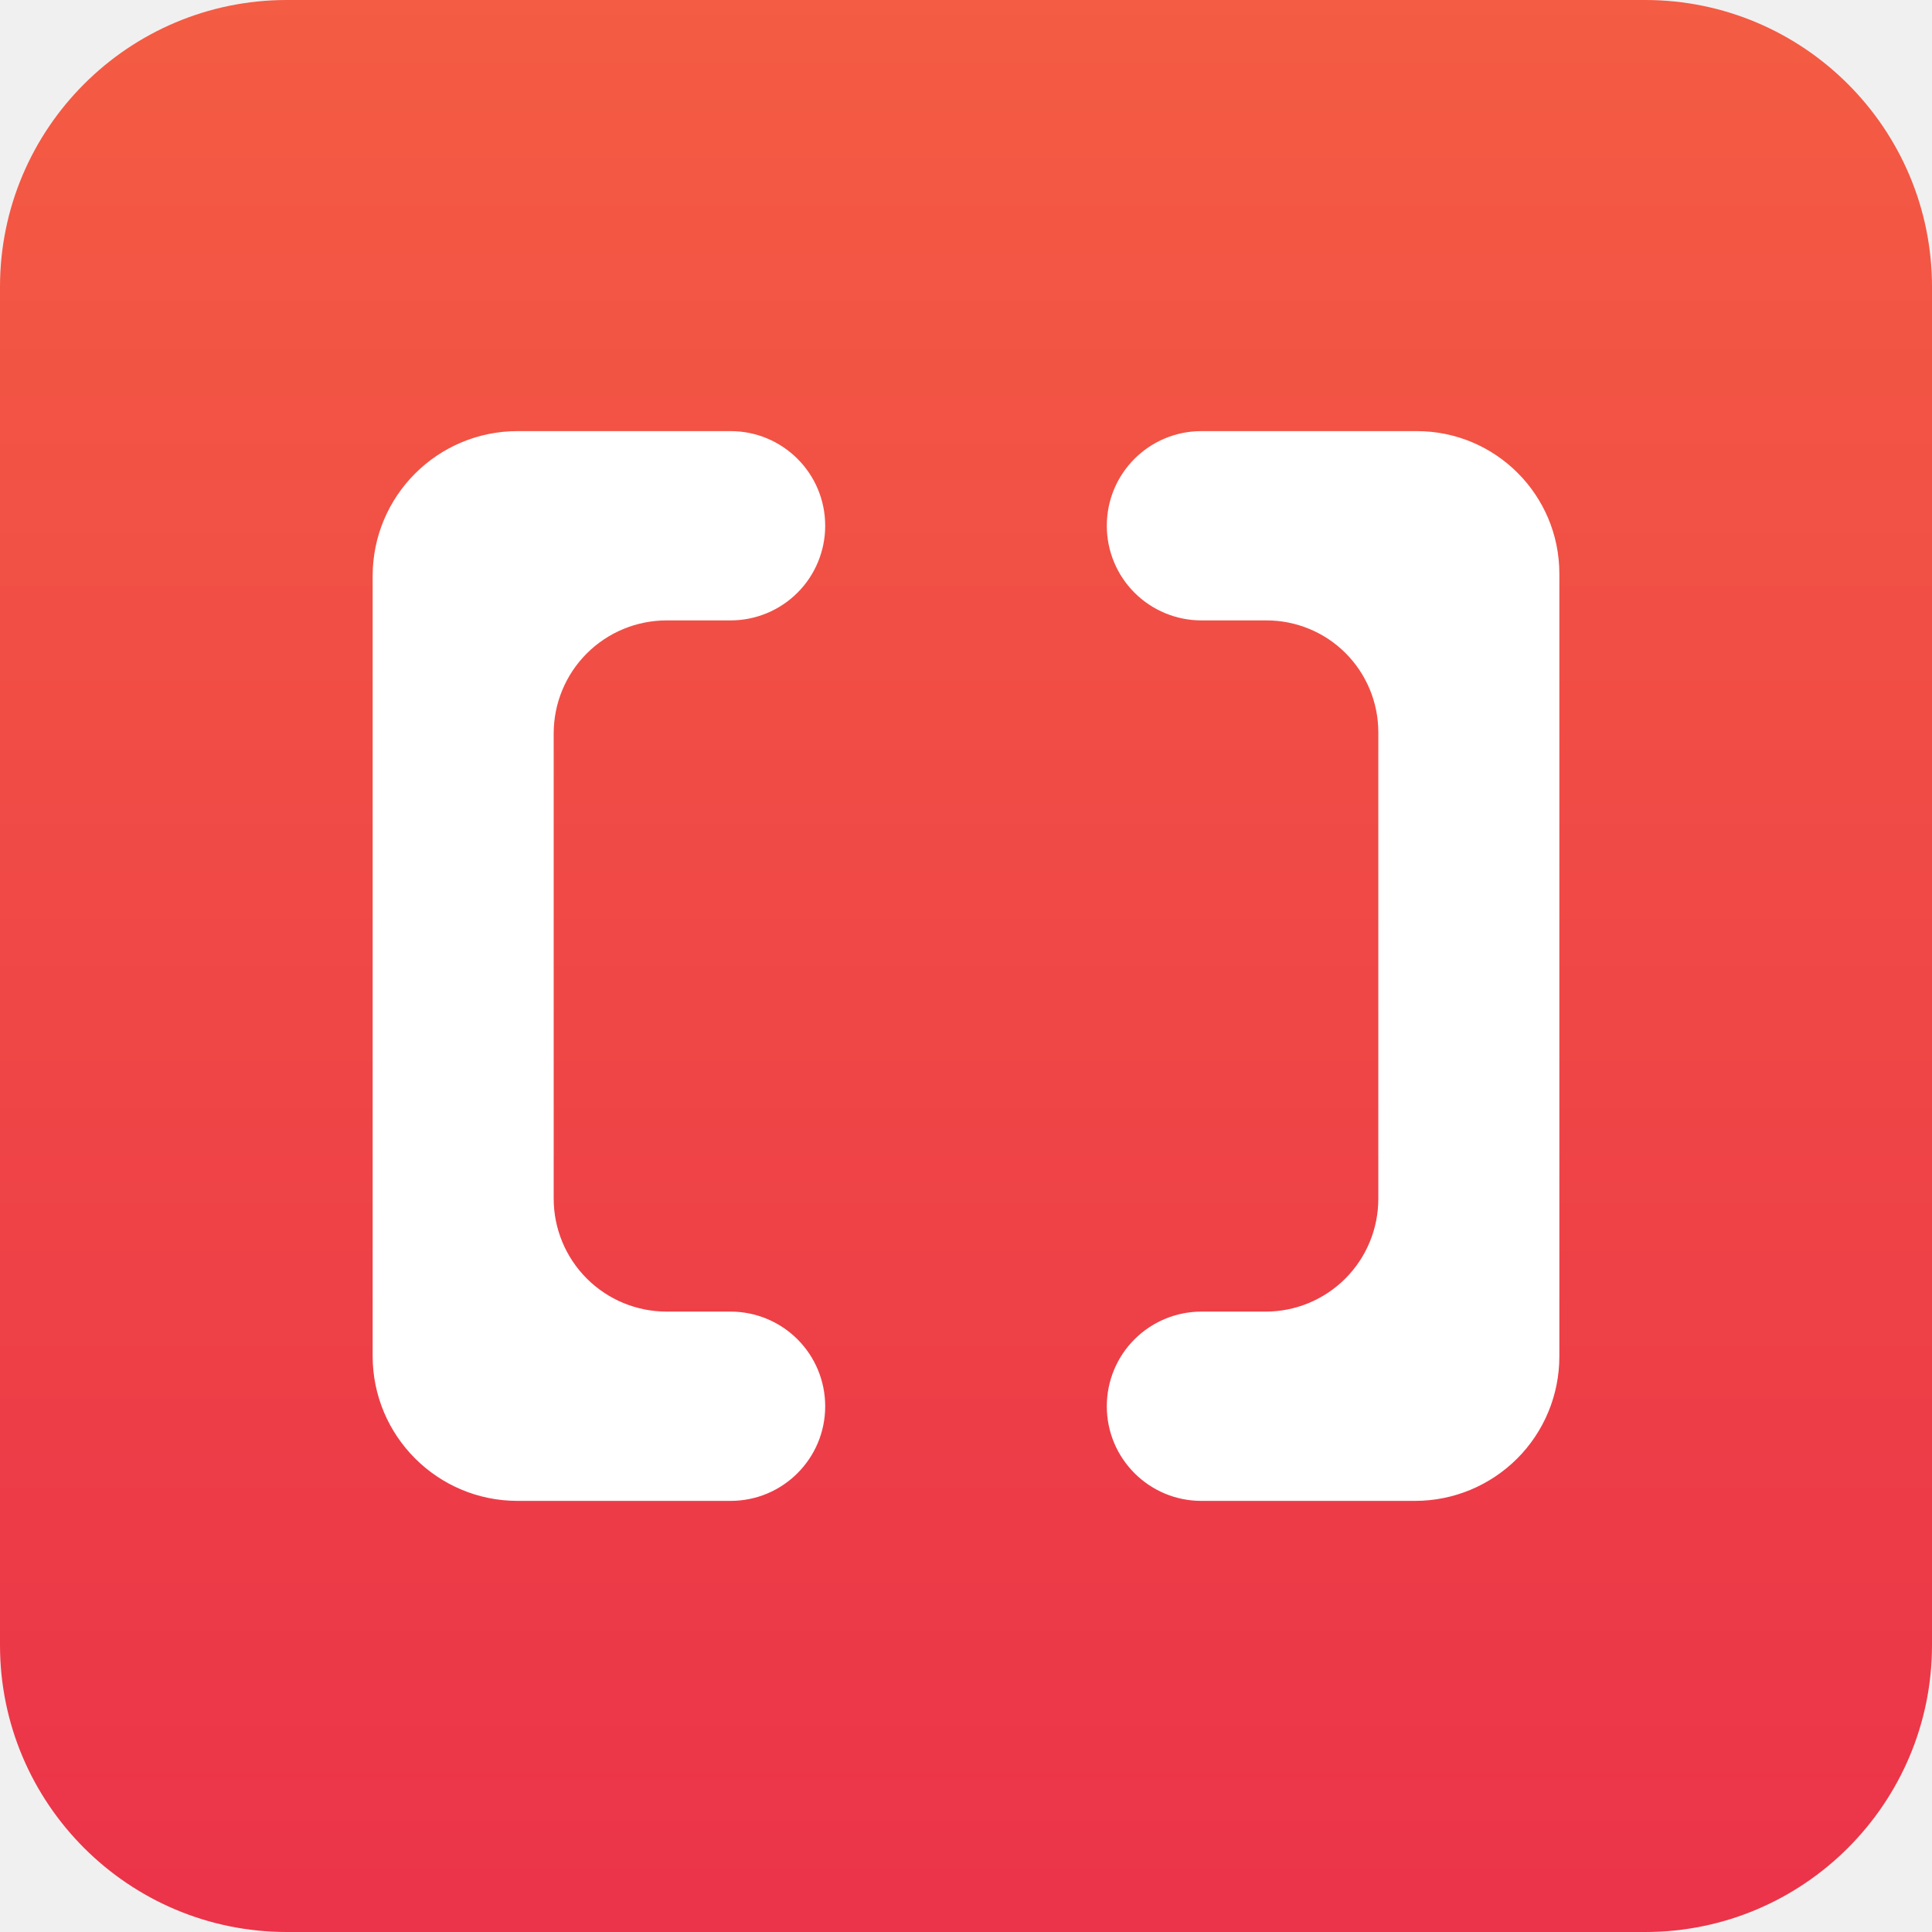
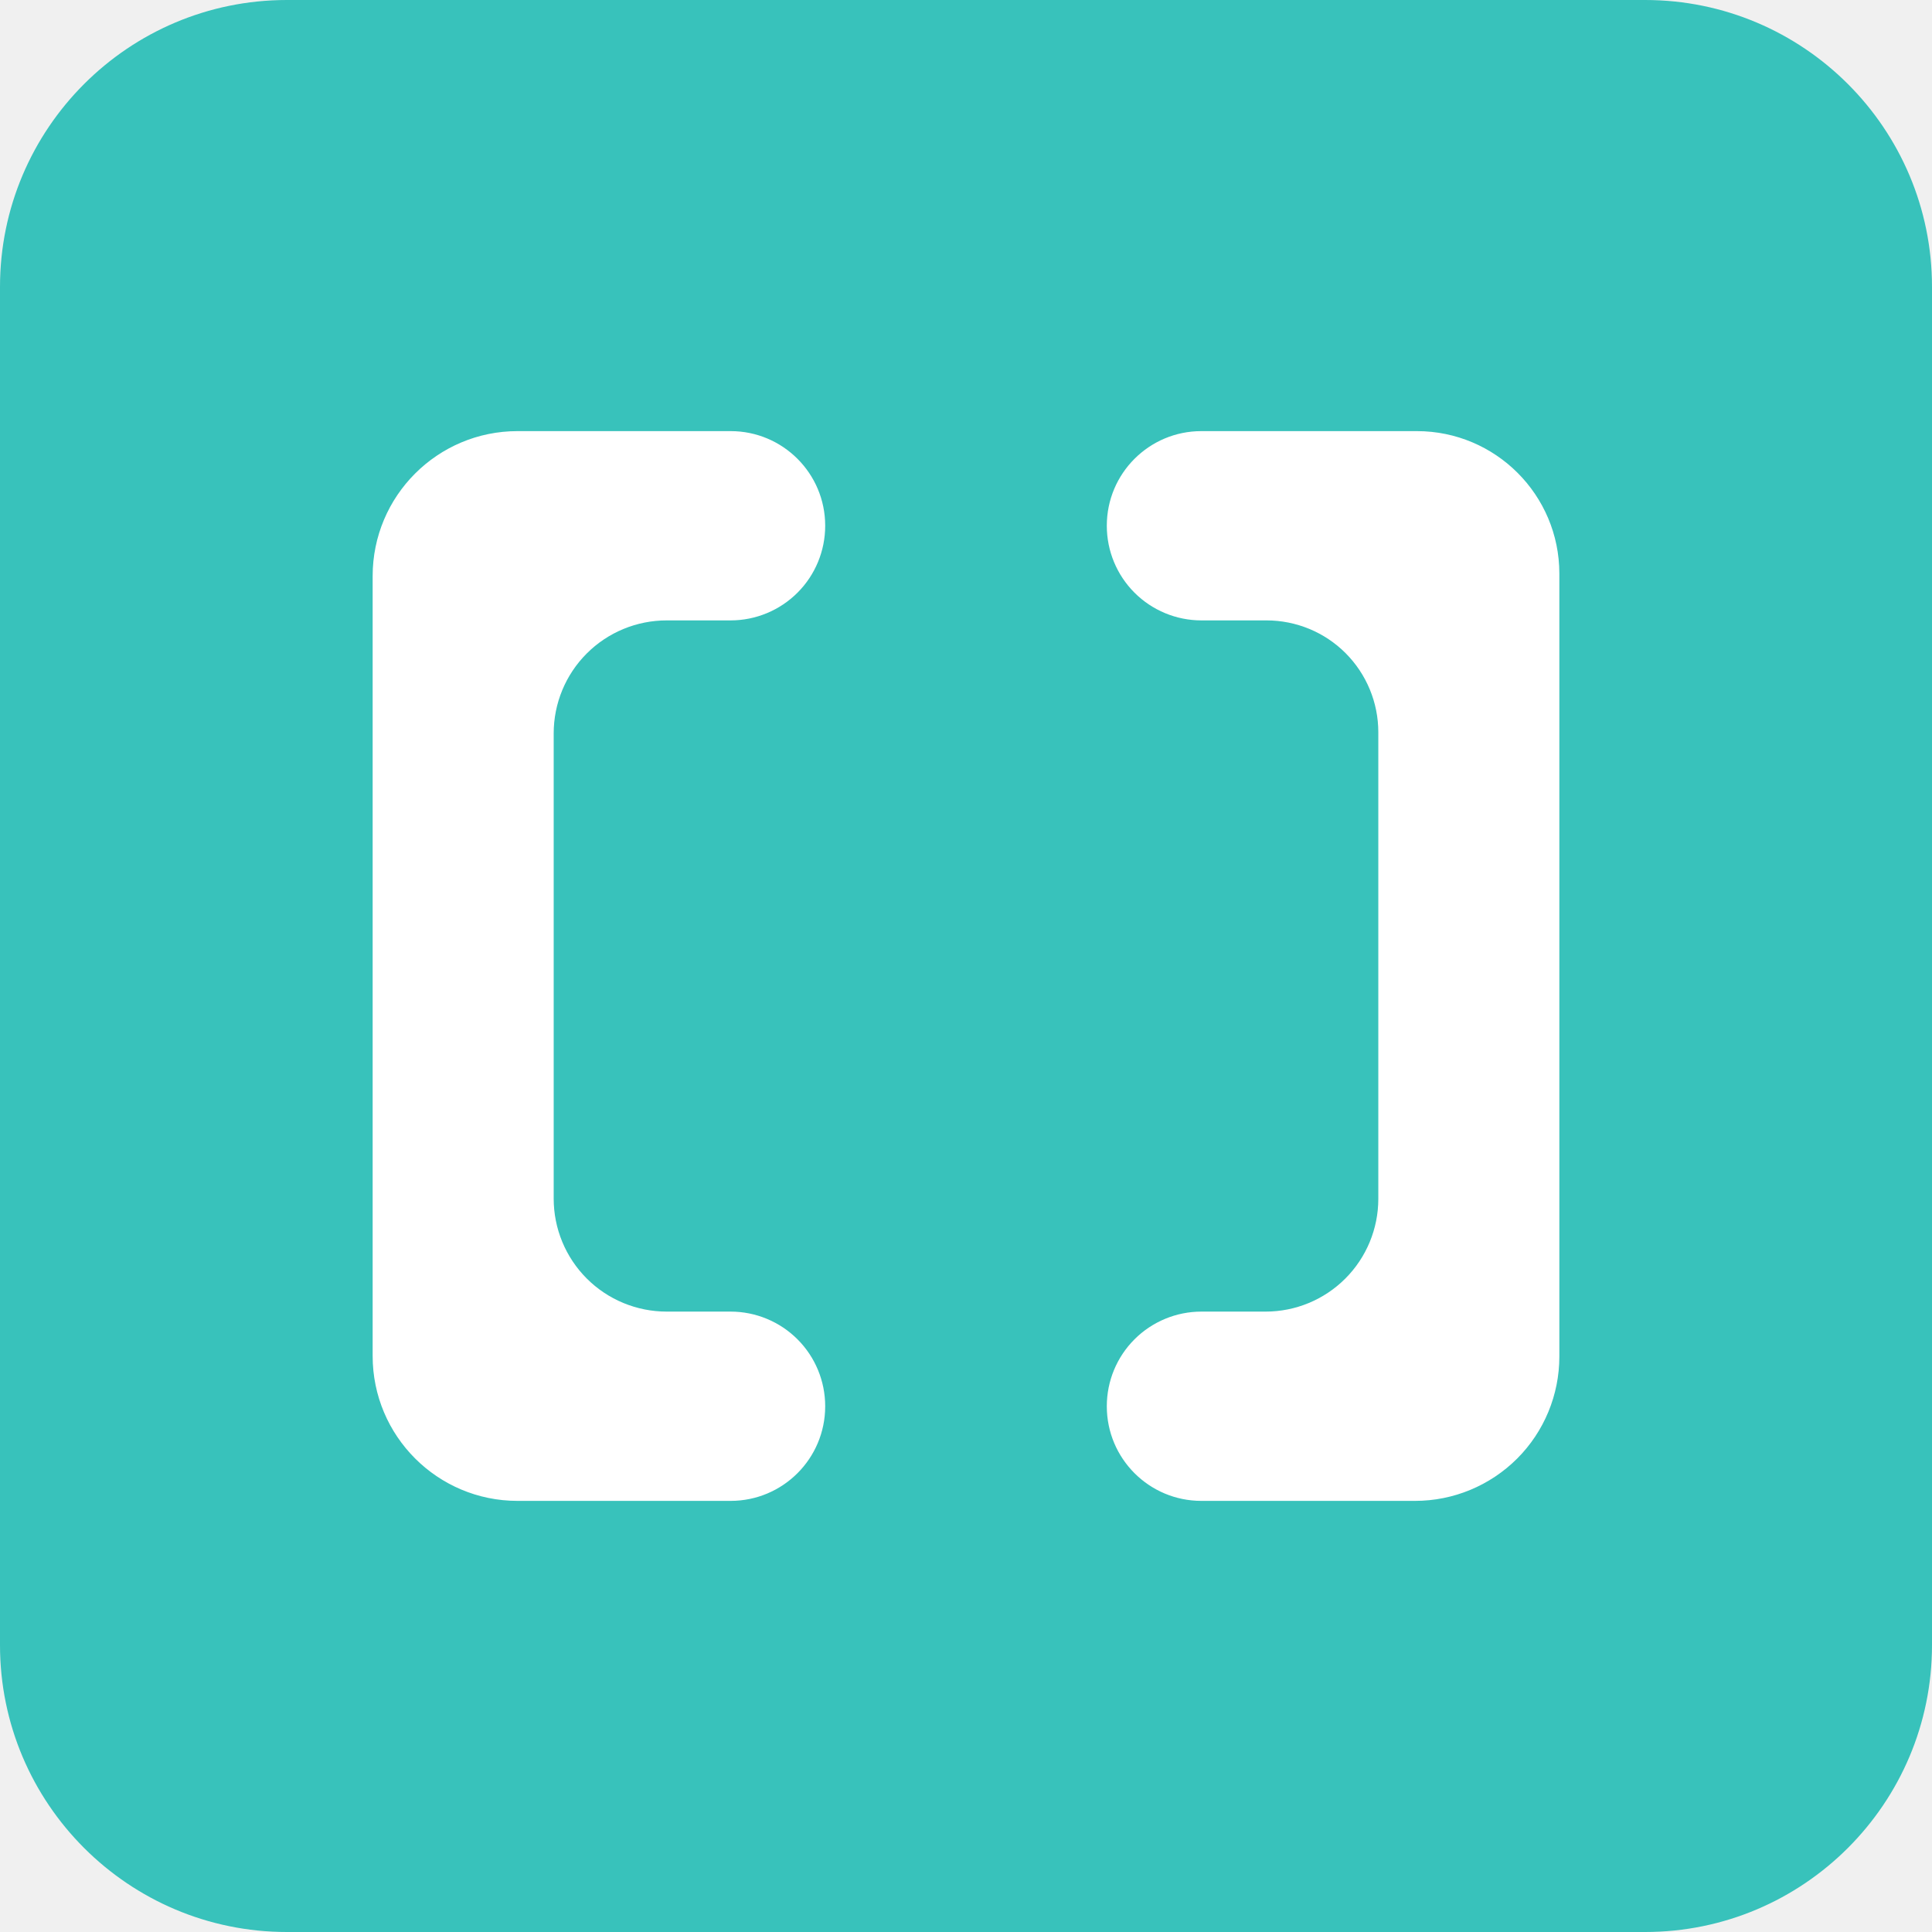
- <svg xmlns="http://www.w3.org/2000/svg" width="36" height="36" clip-rule="evenodd" fill-rule="evenodd" stroke-linejoin="round" stroke-miterlimit="2" viewBox="0 0 34 34">
+ <svg xmlns="http://www.w3.org/2000/svg" width="36" height="36" clip-rule="evenodd" fill-rule="evenodd" stroke-linejoin="round" stroke-miterlimit="2" viewBox="0 0 34 34" version="1.1" id="svg824">
+   <defs id="defs828" />
  <linearGradient id="a" gradientTransform="matrix(0 34 -34 0 18 0)" gradientUnits="userSpaceOnUse" x1="0" x2="1" y1="0" y2="0">
-     <stop offset="0" stop-color="#f45c43" />
-     <stop offset="1" stop-color="#eb3349" />
+     <stop offset="0" stop-color="#f45c43" id="stop815" />
+     <stop offset="1" stop-color="#eb3349" id="stop817" />
  </linearGradient>
-   <path d="m34 5.049c0-2.787-2.262-5.049-5.049-5.049h-23.902c-2.787 0-5.049 2.262-5.049 5.049v23.902c0 2.787 2.262 5.049 5.049 5.049h23.902c2.787 0 5.049-2.262 5.049-5.049z" fill="url(#a)" />
-   <path d="m6.558 10.137c0-1.408 1.141-2.55 2.55-2.55h3.75c.919 0 1.664.745 1.664 1.664v.002c0 .442-.175.865-.487 1.177s-.736.488-1.177.488c-.363 0-.751 0-1.125 0-.528 0-1.034.209-1.407.582s-.582.879-.582 1.407v8.186c0 .528.209 1.034.582 1.407s.879.582 1.407.582h1.125c.441 0 .865.176 1.177.488s.487.735.487 1.177v.002c0 .919-.745 1.664-1.664 1.664-1.085 0-2.523 0-3.75 0-1.409 0-2.55-1.142-2.55-2.55 0-3.598 0-10.128 0-13.726zm20.884-.042c0-1.385-1.123-2.508-2.508-2.508-1.237 0-2.695 0-3.792 0-.919 0-1.664.745-1.664 1.664v.002c0 .442.175.865.487 1.177s.736.488 1.177.488h1.146c.522 0 1.023.207 1.392.576.369.37.576.87.576 1.392v8.212c0 .526-.209 1.031-.581 1.403s-.876.581-1.402.581c-.376 0-.766 0-1.131 0-.441 0-.865.176-1.177.488s-.487.735-.487 1.177v.002c0 .919.745 1.664 1.664 1.664h3.761c.674 0 1.319-.268 1.796-.744.476-.476.743-1.122.743-1.795 0-3.61 0-10.186 0-13.779z" fill="#fff" />
+   <path d="m34 5.049c0-2.787-2.262-5.049-5.049-5.049h-23.902c-2.787 0-5.049 2.262-5.049 5.049v23.902c0 2.787 2.262 5.049 5.049 5.049h23.902c2.787 0 5.049-2.262 5.049-5.049z" fill="url(#a)" id="path820" style="fill:#38c2bb;fill-opacity:1" />
+   <path d="m6.558 10.137c0-1.408 1.141-2.55 2.55-2.55h3.75c.919 0 1.664.745 1.664 1.664v.002c0 .442-.175.865-.487 1.177s-.736.488-1.177.488c-.363 0-.751 0-1.125 0-.528 0-1.034.209-1.407.582s-.582.879-.582 1.407v8.186c0 .528.209 1.034.582 1.407s.879.582 1.407.582h1.125c.441 0 .865.176 1.177.488s.487.735.487 1.177v.002c0 .919-.745 1.664-1.664 1.664-1.085 0-2.523 0-3.75 0-1.409 0-2.55-1.142-2.55-2.55 0-3.598 0-10.128 0-13.726zm20.884-.042c0-1.385-1.123-2.508-2.508-2.508-1.237 0-2.695 0-3.792 0-.919 0-1.664.745-1.664 1.664v.002c0 .442.175.865.487 1.177s.736.488 1.177.488h1.146c.522 0 1.023.207 1.392.576.369.37.576.87.576 1.392v8.212c0 .526-.209 1.031-.581 1.403s-.876.581-1.402.581c-.376 0-.766 0-1.131 0-.441 0-.865.176-1.177.488s-.487.735-.487 1.177v.002c0 .919.745 1.664 1.664 1.664h3.761c.674 0 1.319-.268 1.796-.744.476-.476.743-1.122.743-1.795 0-3.61 0-10.186 0-13.779z" fill="#fff" id="path822" />
</svg>
